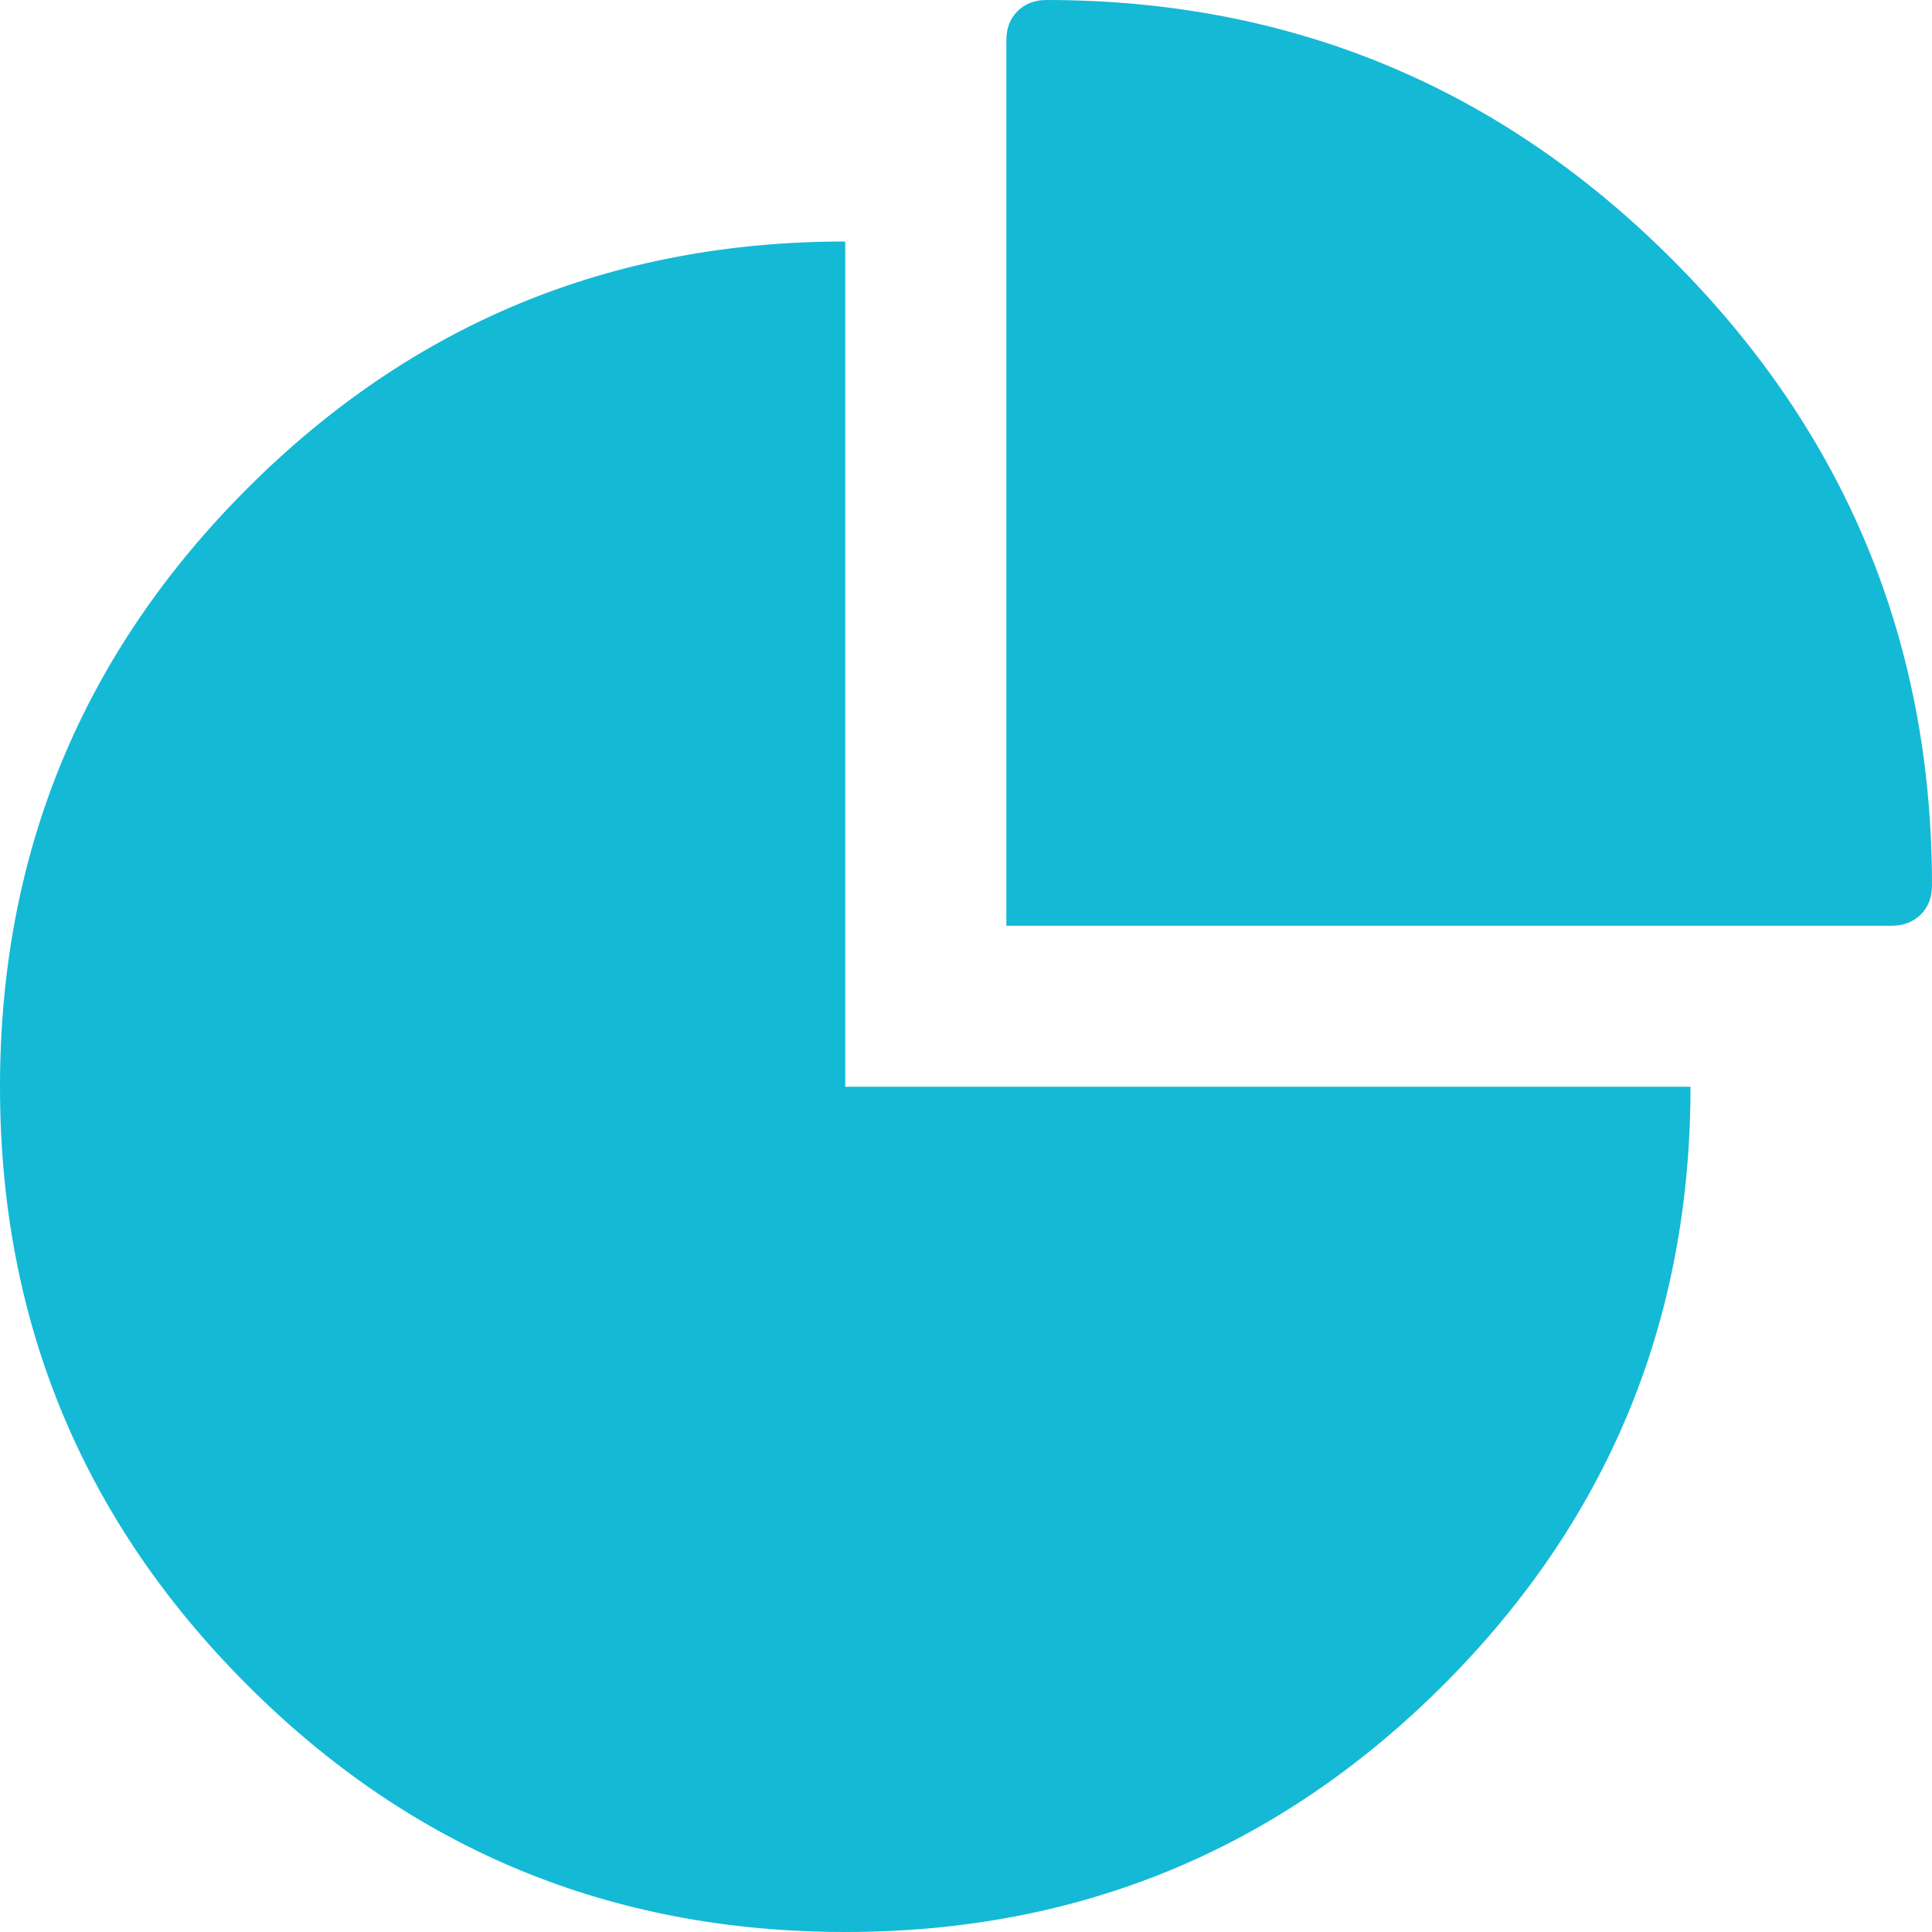
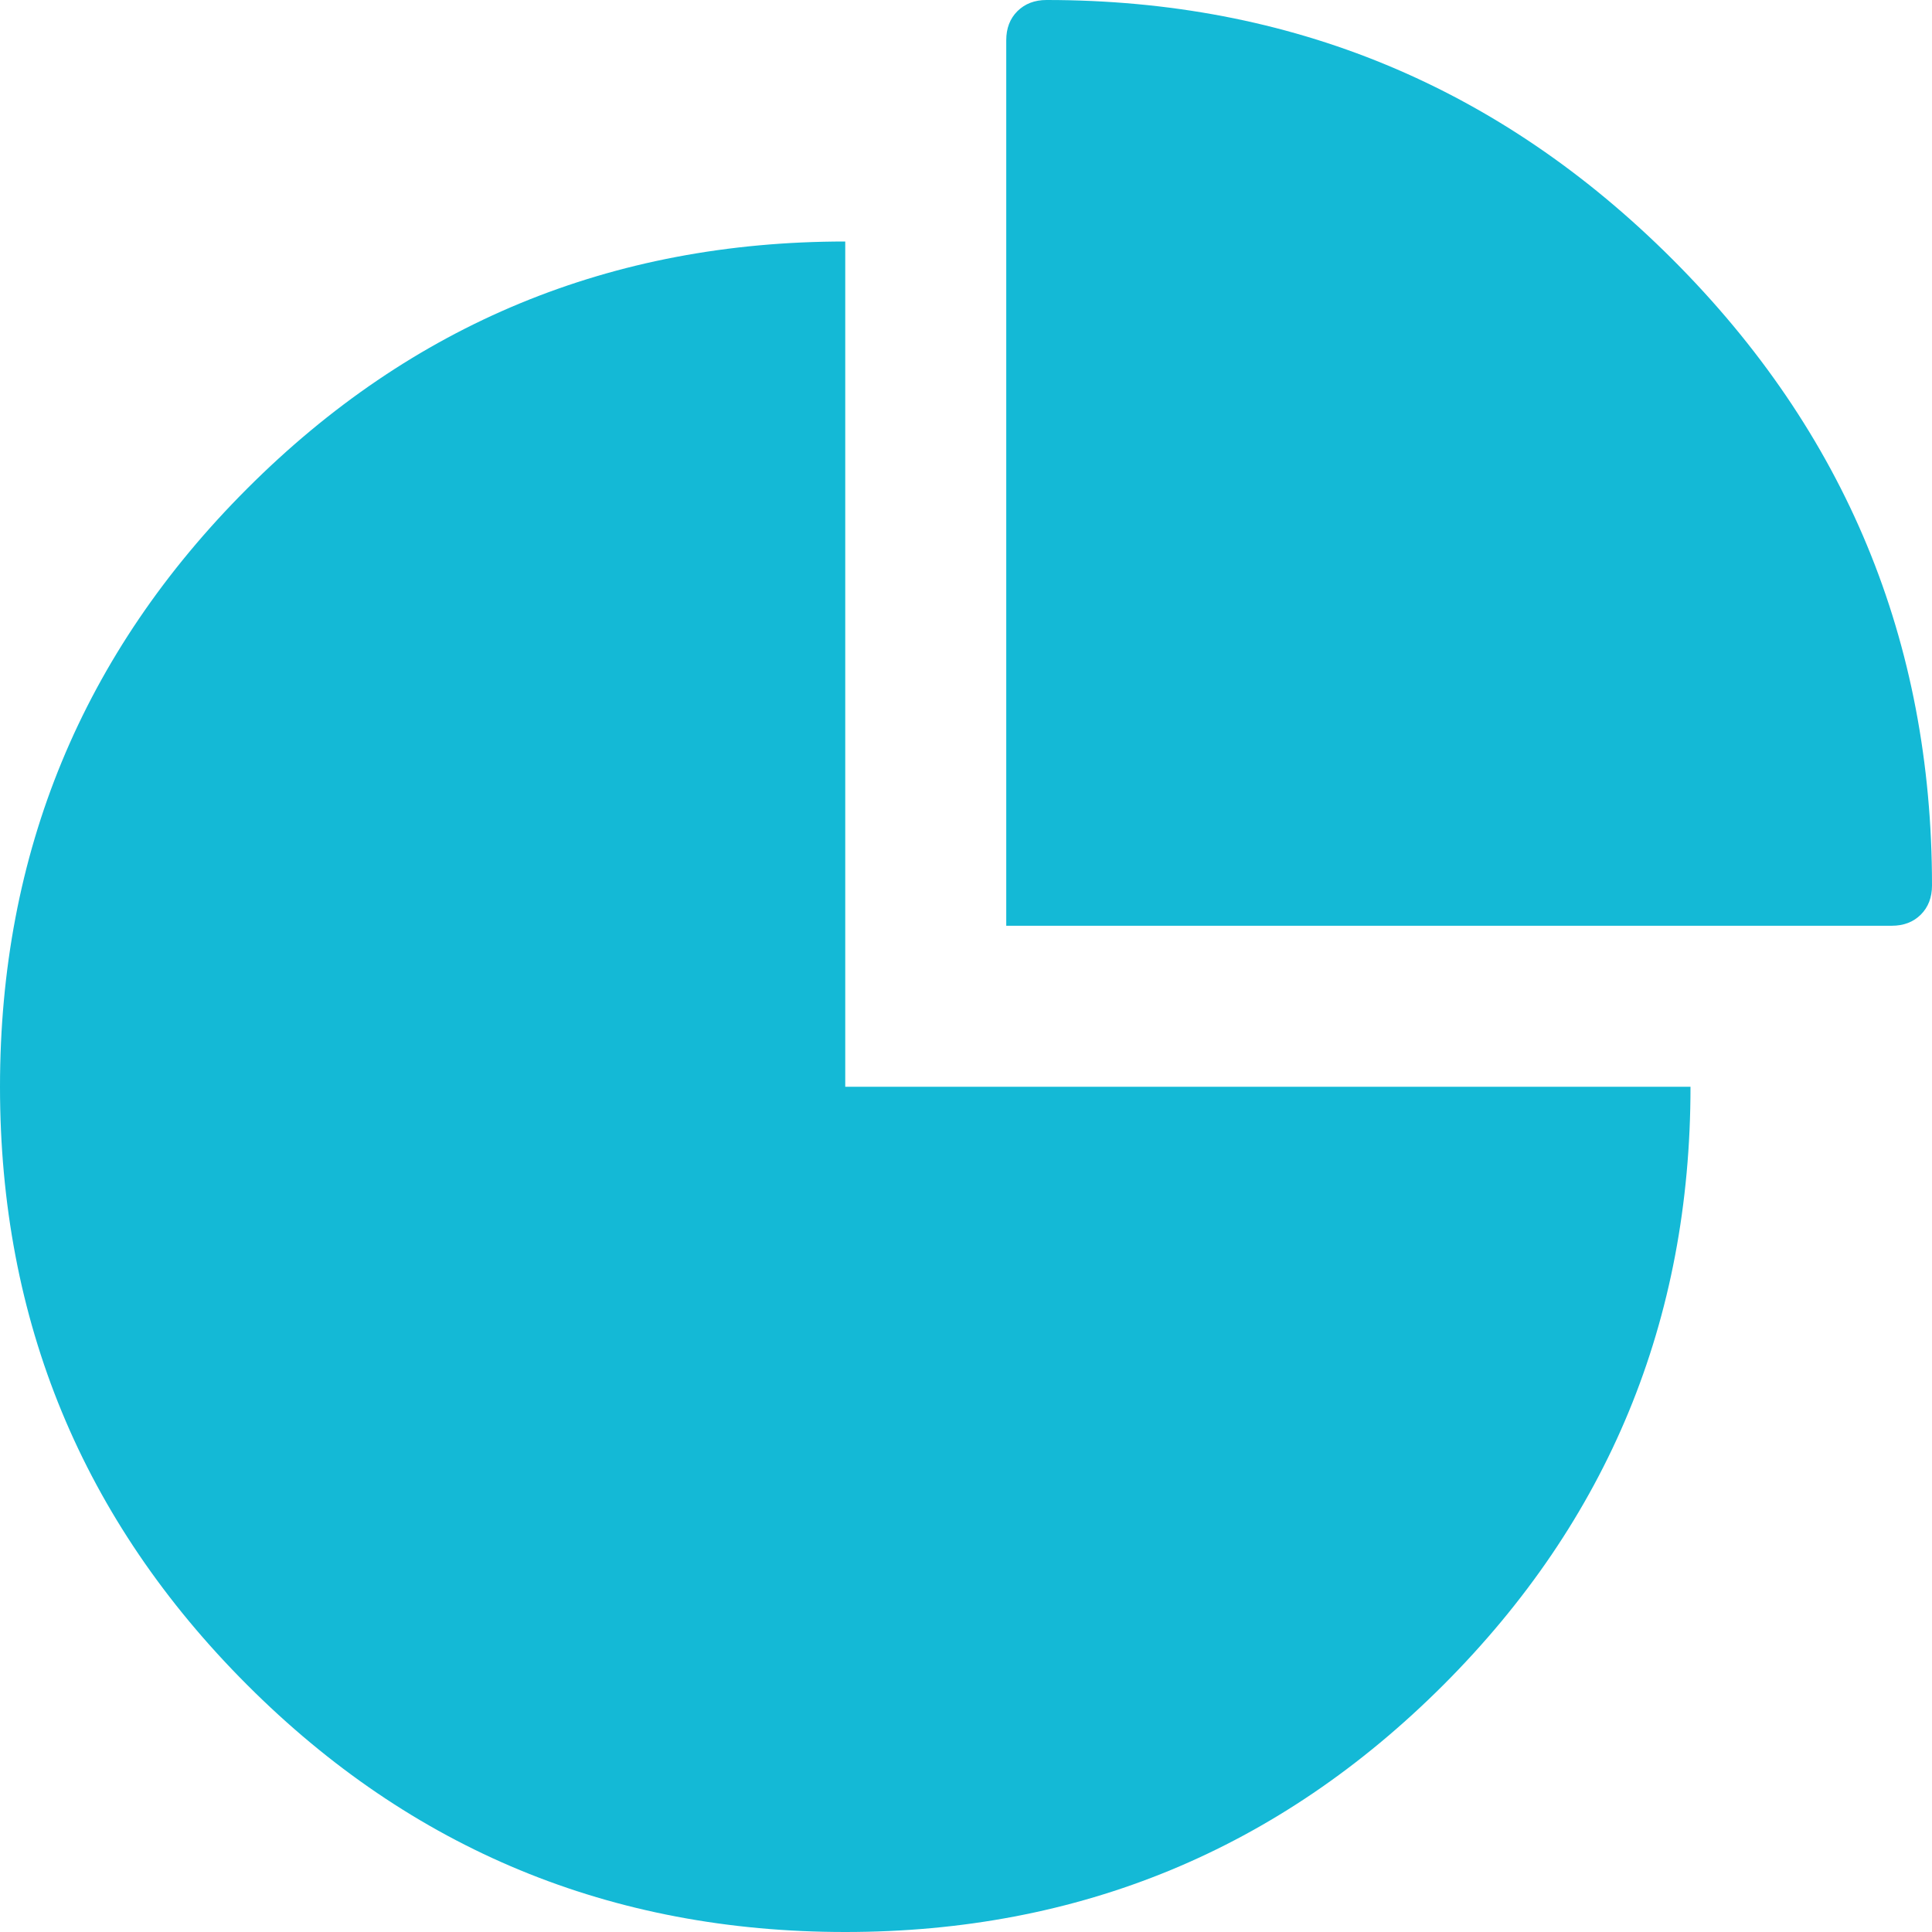
- <svg xmlns="http://www.w3.org/2000/svg" width="18" height="18" viewBox="0 0 18 18">
-   <path fill="#14B9D6" d="M15.75 10.125c0 2.18-.768 4.038-2.302 5.573C11.913 17.232 10.056 18 7.875 18s-4.04-.768-5.572-2.302C.768 14.163 0 12.306 0 10.125c0-2.18.768-4.038 2.303-5.573C3.836 3.018 5.693 2.25 7.875 2.25v7.875h7.875zM18 8.25c0 .11-.035.202-.104.27s-.16.105-.27.105h-8.25V.375c0-.11.033-.2.103-.27.07-.07.16-.105.27-.105 2.27 0 4.22.806 5.83 2.417C17.19 4.027 18 5.972 18 8.25z" />
+ <svg xmlns="http://www.w3.org/2000/svg" version="1.1" x="0px" y="0px" width="18px" height="18px" viewBox="0 0 18 18" enable-background="new 0 0 18 18" xml:space="preserve">
+   <g id="Layer_2">
+ </g>
+   <g id="Layer_1">
+     <g>
+       <path fill="#14B9D6" d="M15.75,10.125c0,2.181-0.768,4.038-2.302,5.573C11.913,17.232,10.056,18,7.875,18    s-4.039-0.768-5.572-2.302C0.768,14.163,0,12.306,0,10.125c0-2.18,0.768-4.038,2.303-5.573C3.836,3.018,5.694,2.25,7.875,2.25    v7.875H15.75z M18,8.25c0,0.111-0.035,0.202-0.104,0.271s-0.159,0.104-0.271,0.104h-8.25v-8.25c0-0.111,0.034-0.201,0.104-0.271    C9.549,0.035,9.639,0,9.75,0c2.277,0,4.222,0.806,5.833,2.417C17.194,4.028,18,5.972,18,8.25z" />
+     </g>
+   </g>
</svg>
